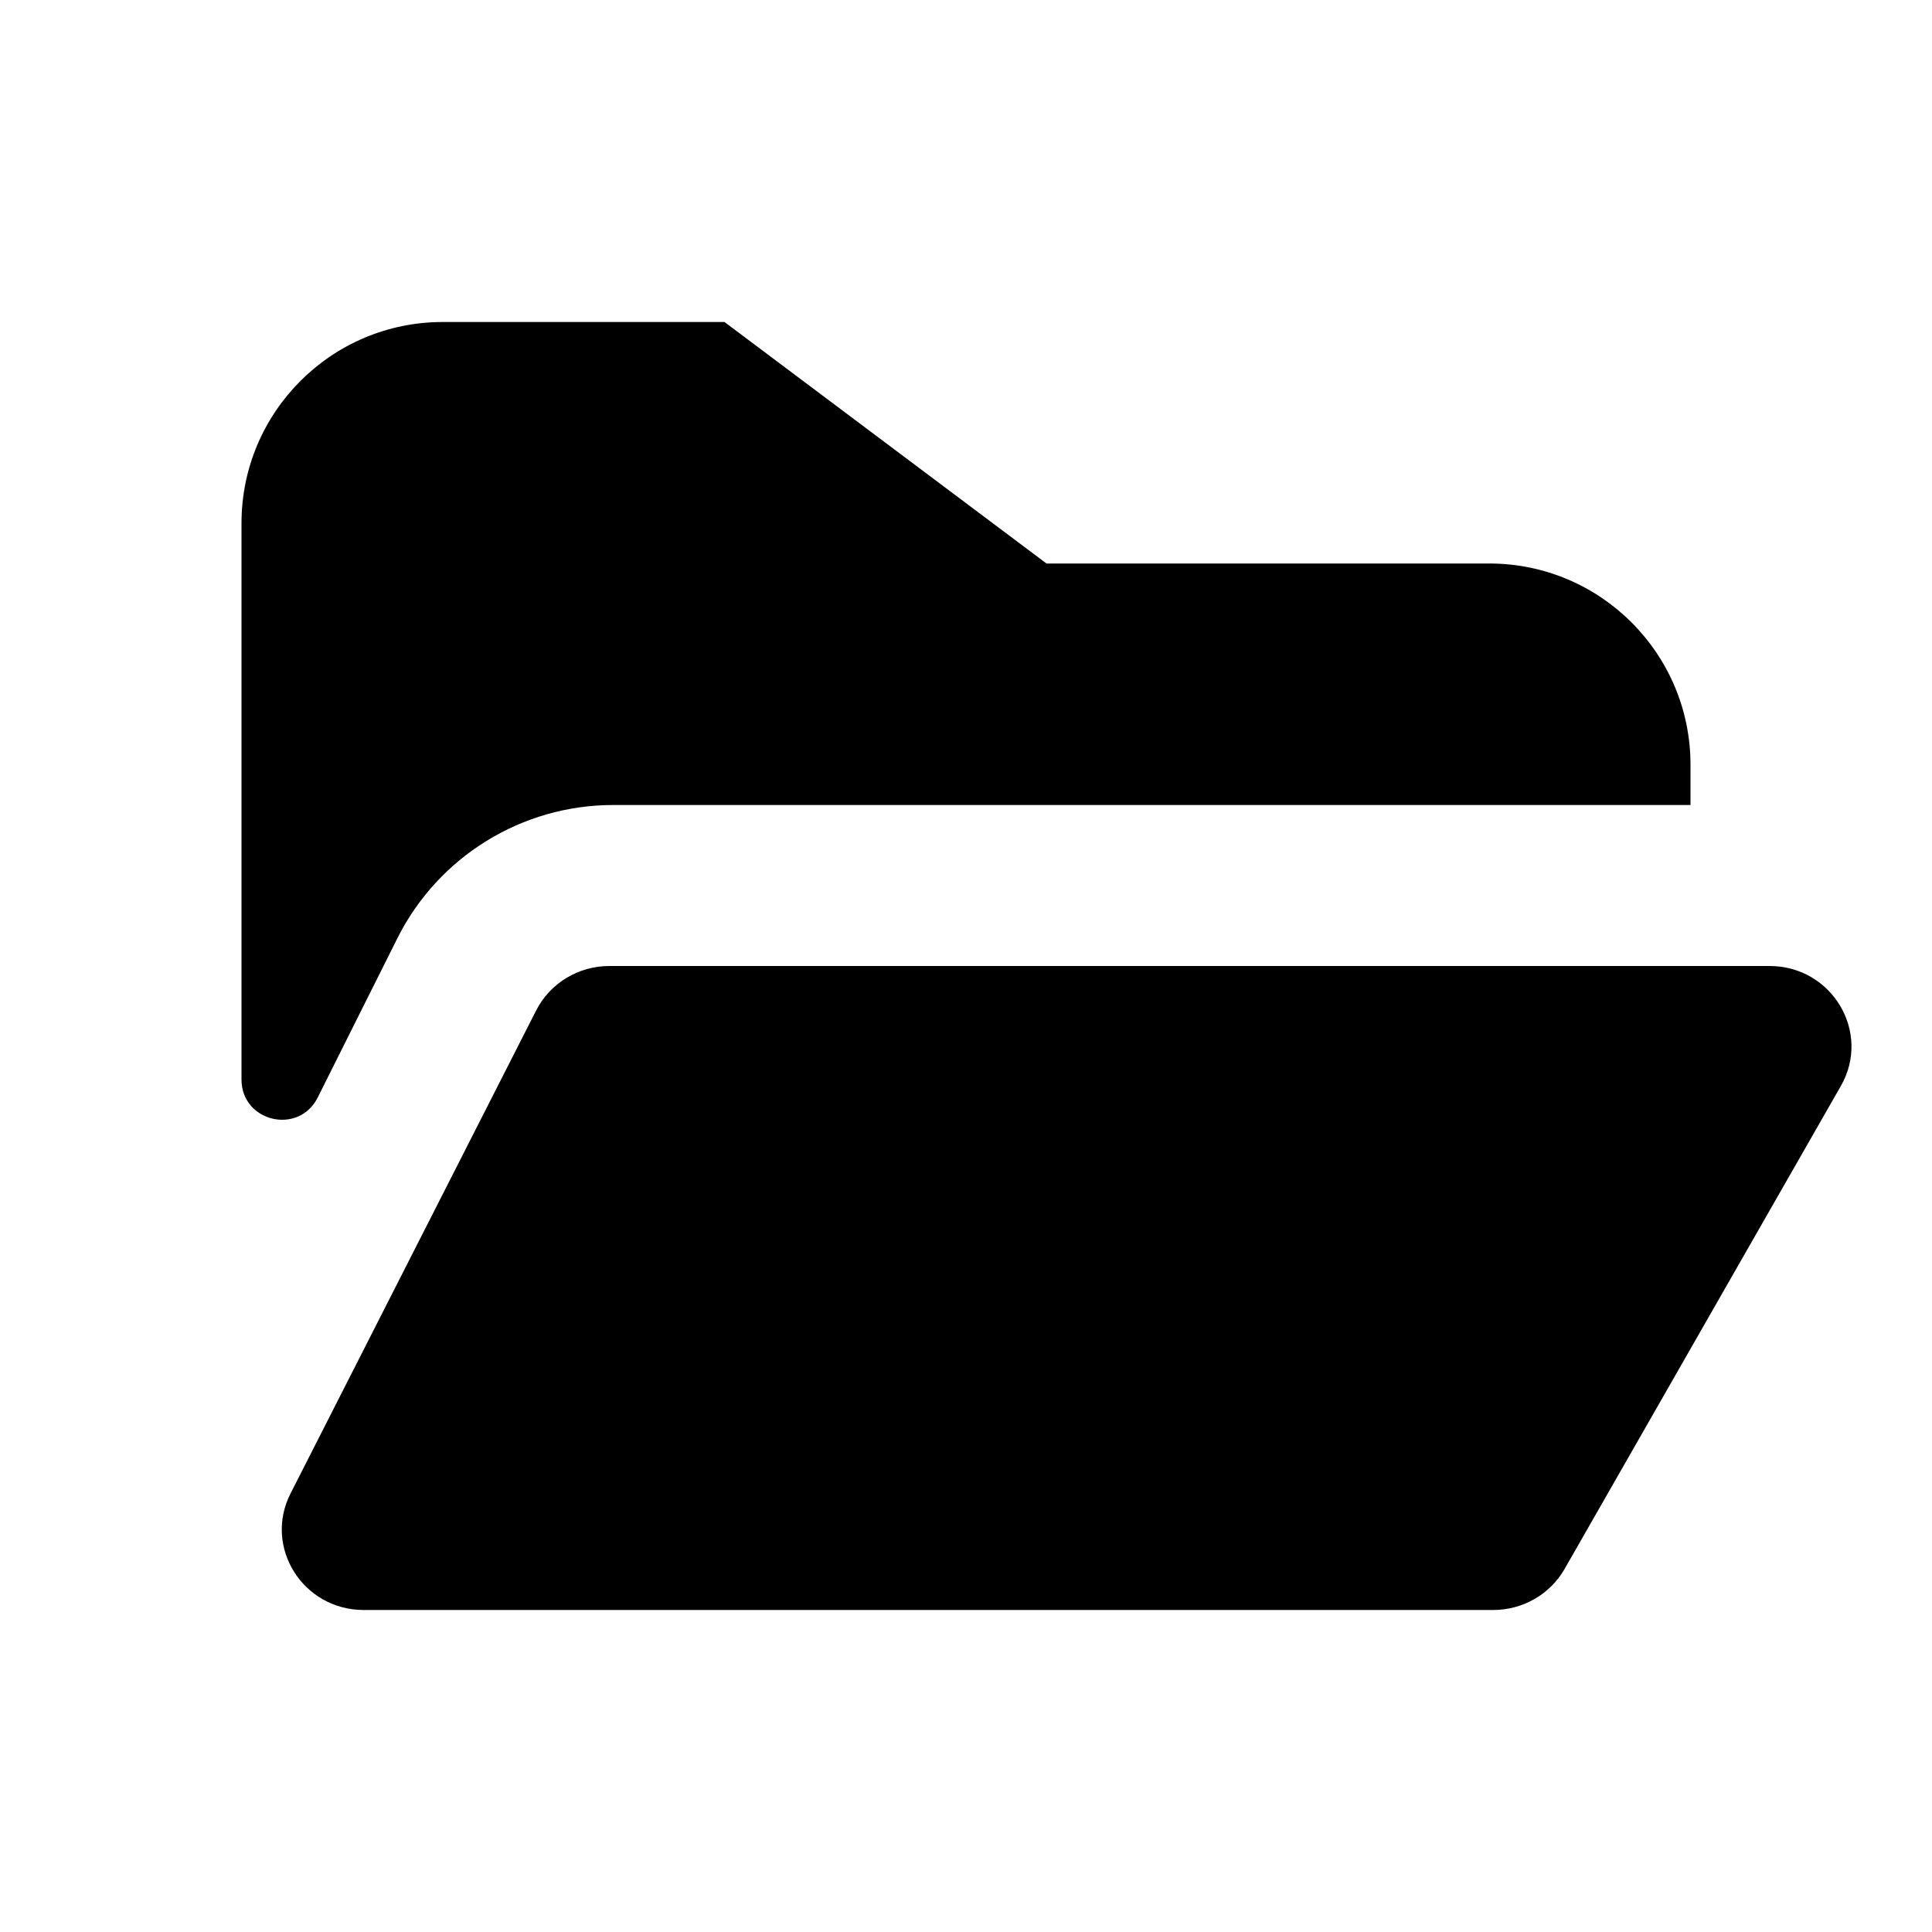
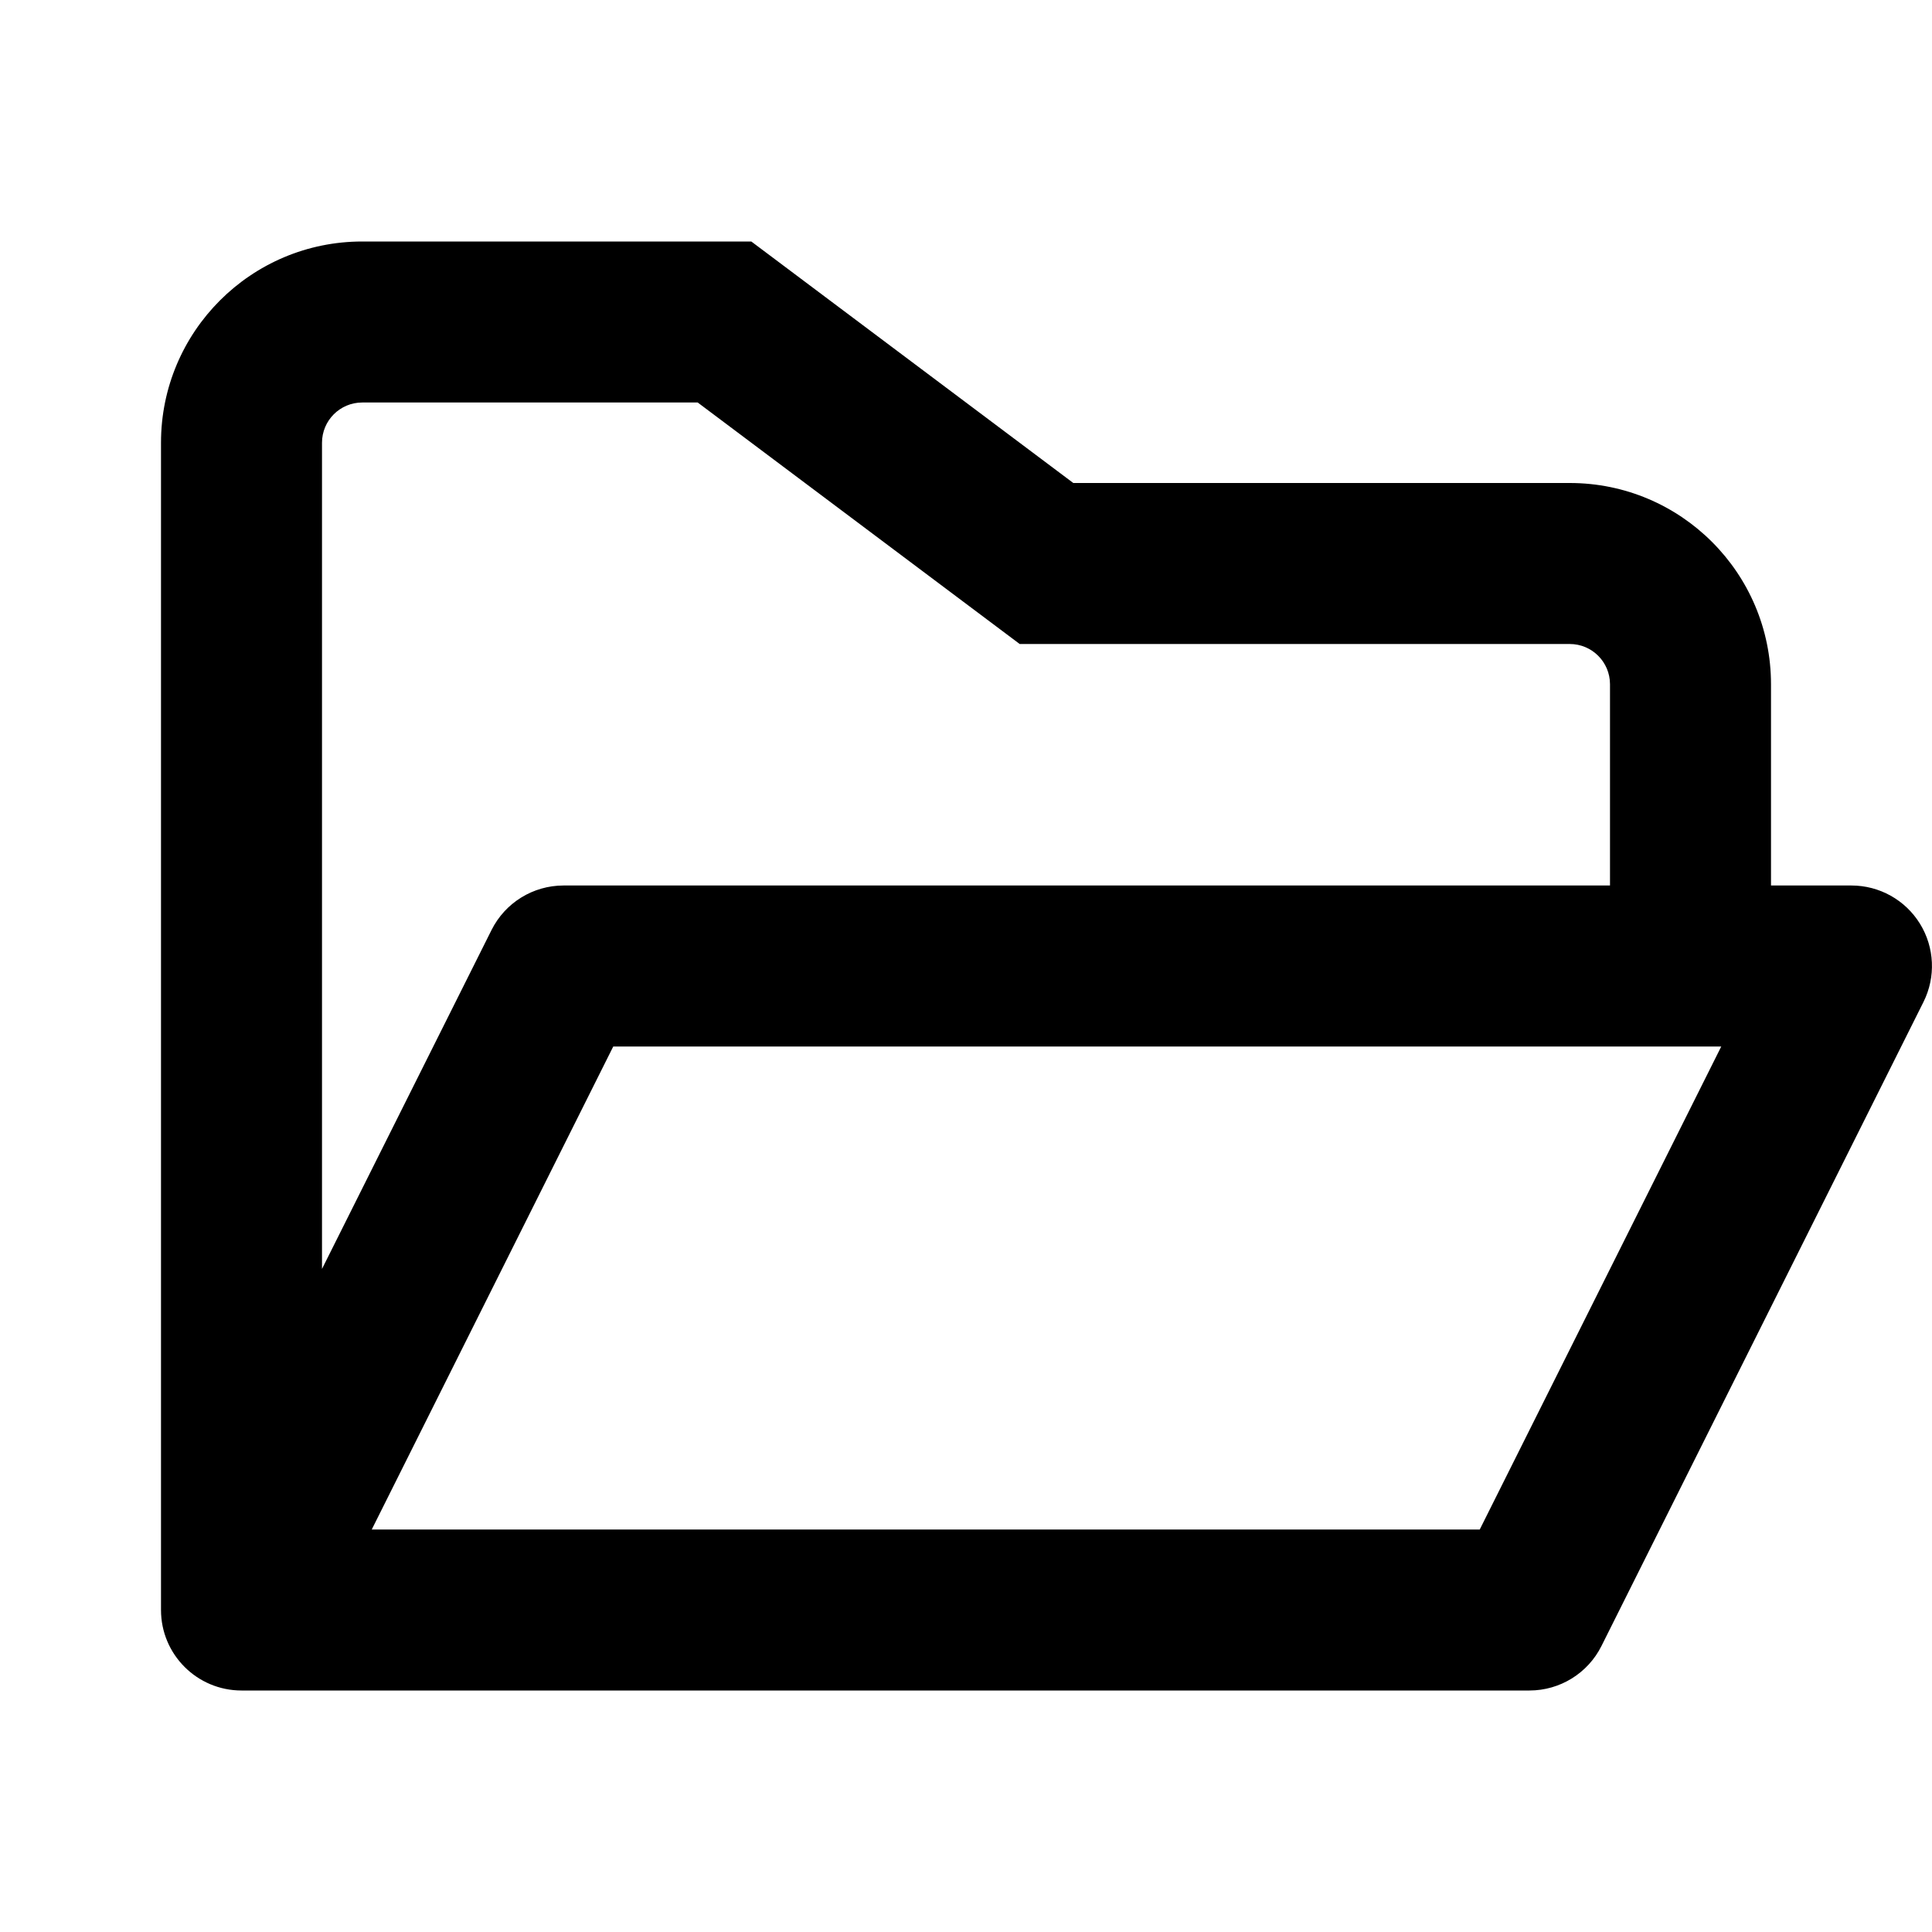
<svg xmlns="http://www.w3.org/2000/svg" width="24" height="24" viewBox="0 0 24 24">
-   <path d="M3 6.5A2.5 2.5 0 0 1 5.5 4H9l4 3h5.5A2.5 2.5 0 0 1 21 9.5v.5H7.618a3 3 0 0 0-2.683 1.658l-.988 1.975c-.236.472-.947.304-.947-.223V6.5Z" />
-   <path d="M7.57 12c-.386 0-.738.214-.91.553l-3.051 6c-.338.665.153 1.447.91 1.447h14.03c.368 0 .707-.195.887-.51l3.432-6c.381-.666-.109-1.49-.886-1.49H7.569Z" />
+   <path fill-rule="evenodd" clip-rule="evenodd" d="M2 20V5.5A2.5 2.5 0 0 1 4.5 3h4.833l4 3H19.5A2.5 2.5 0 0 1 22 8.5V11h1a1 1 0 0 1 .894 1.447l-4 8A1 1 0 0 1 19 21H3a1 1 0 0 1-1-1ZM4 5.5a.5.5 0 0 1 .5-.5h4.167l4 3H19.5a.5.5 0 0 1 .5.5V11H7a1 1 0 0 0-.894.553L4 15.763V5.5ZM4.618 19l3-6h13.764l-3 6H4.618Z" />
</svg>
